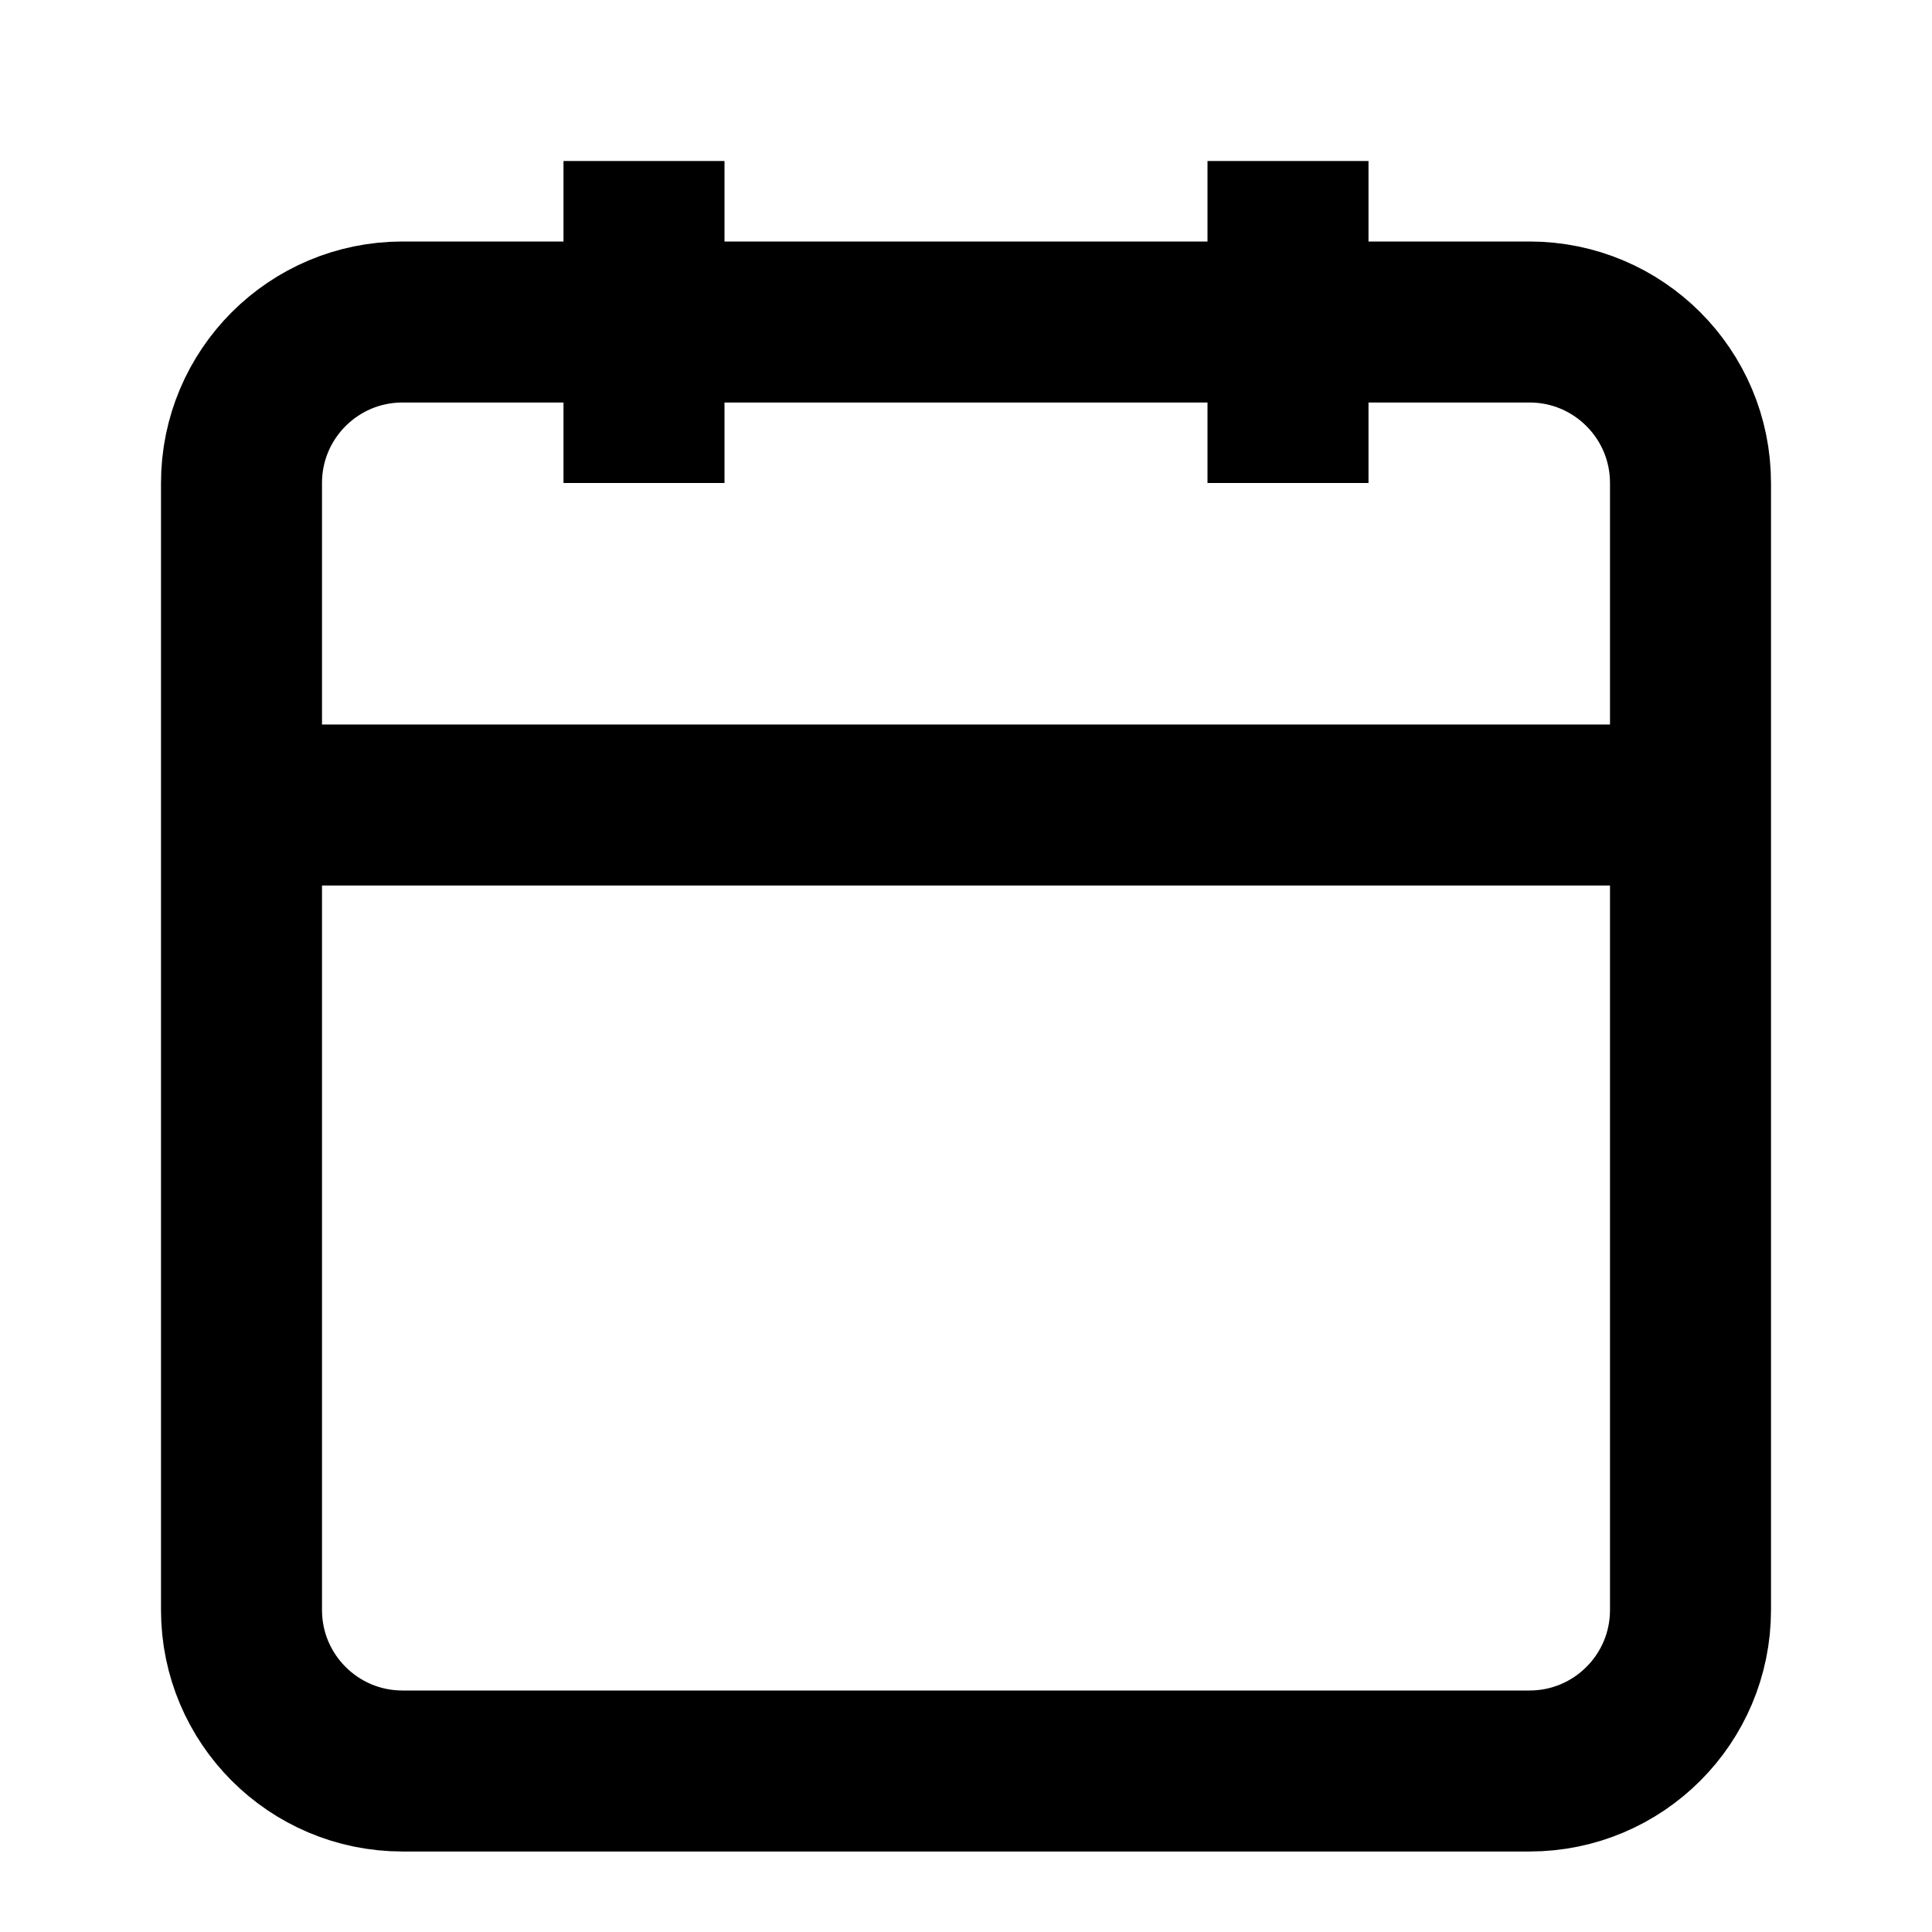
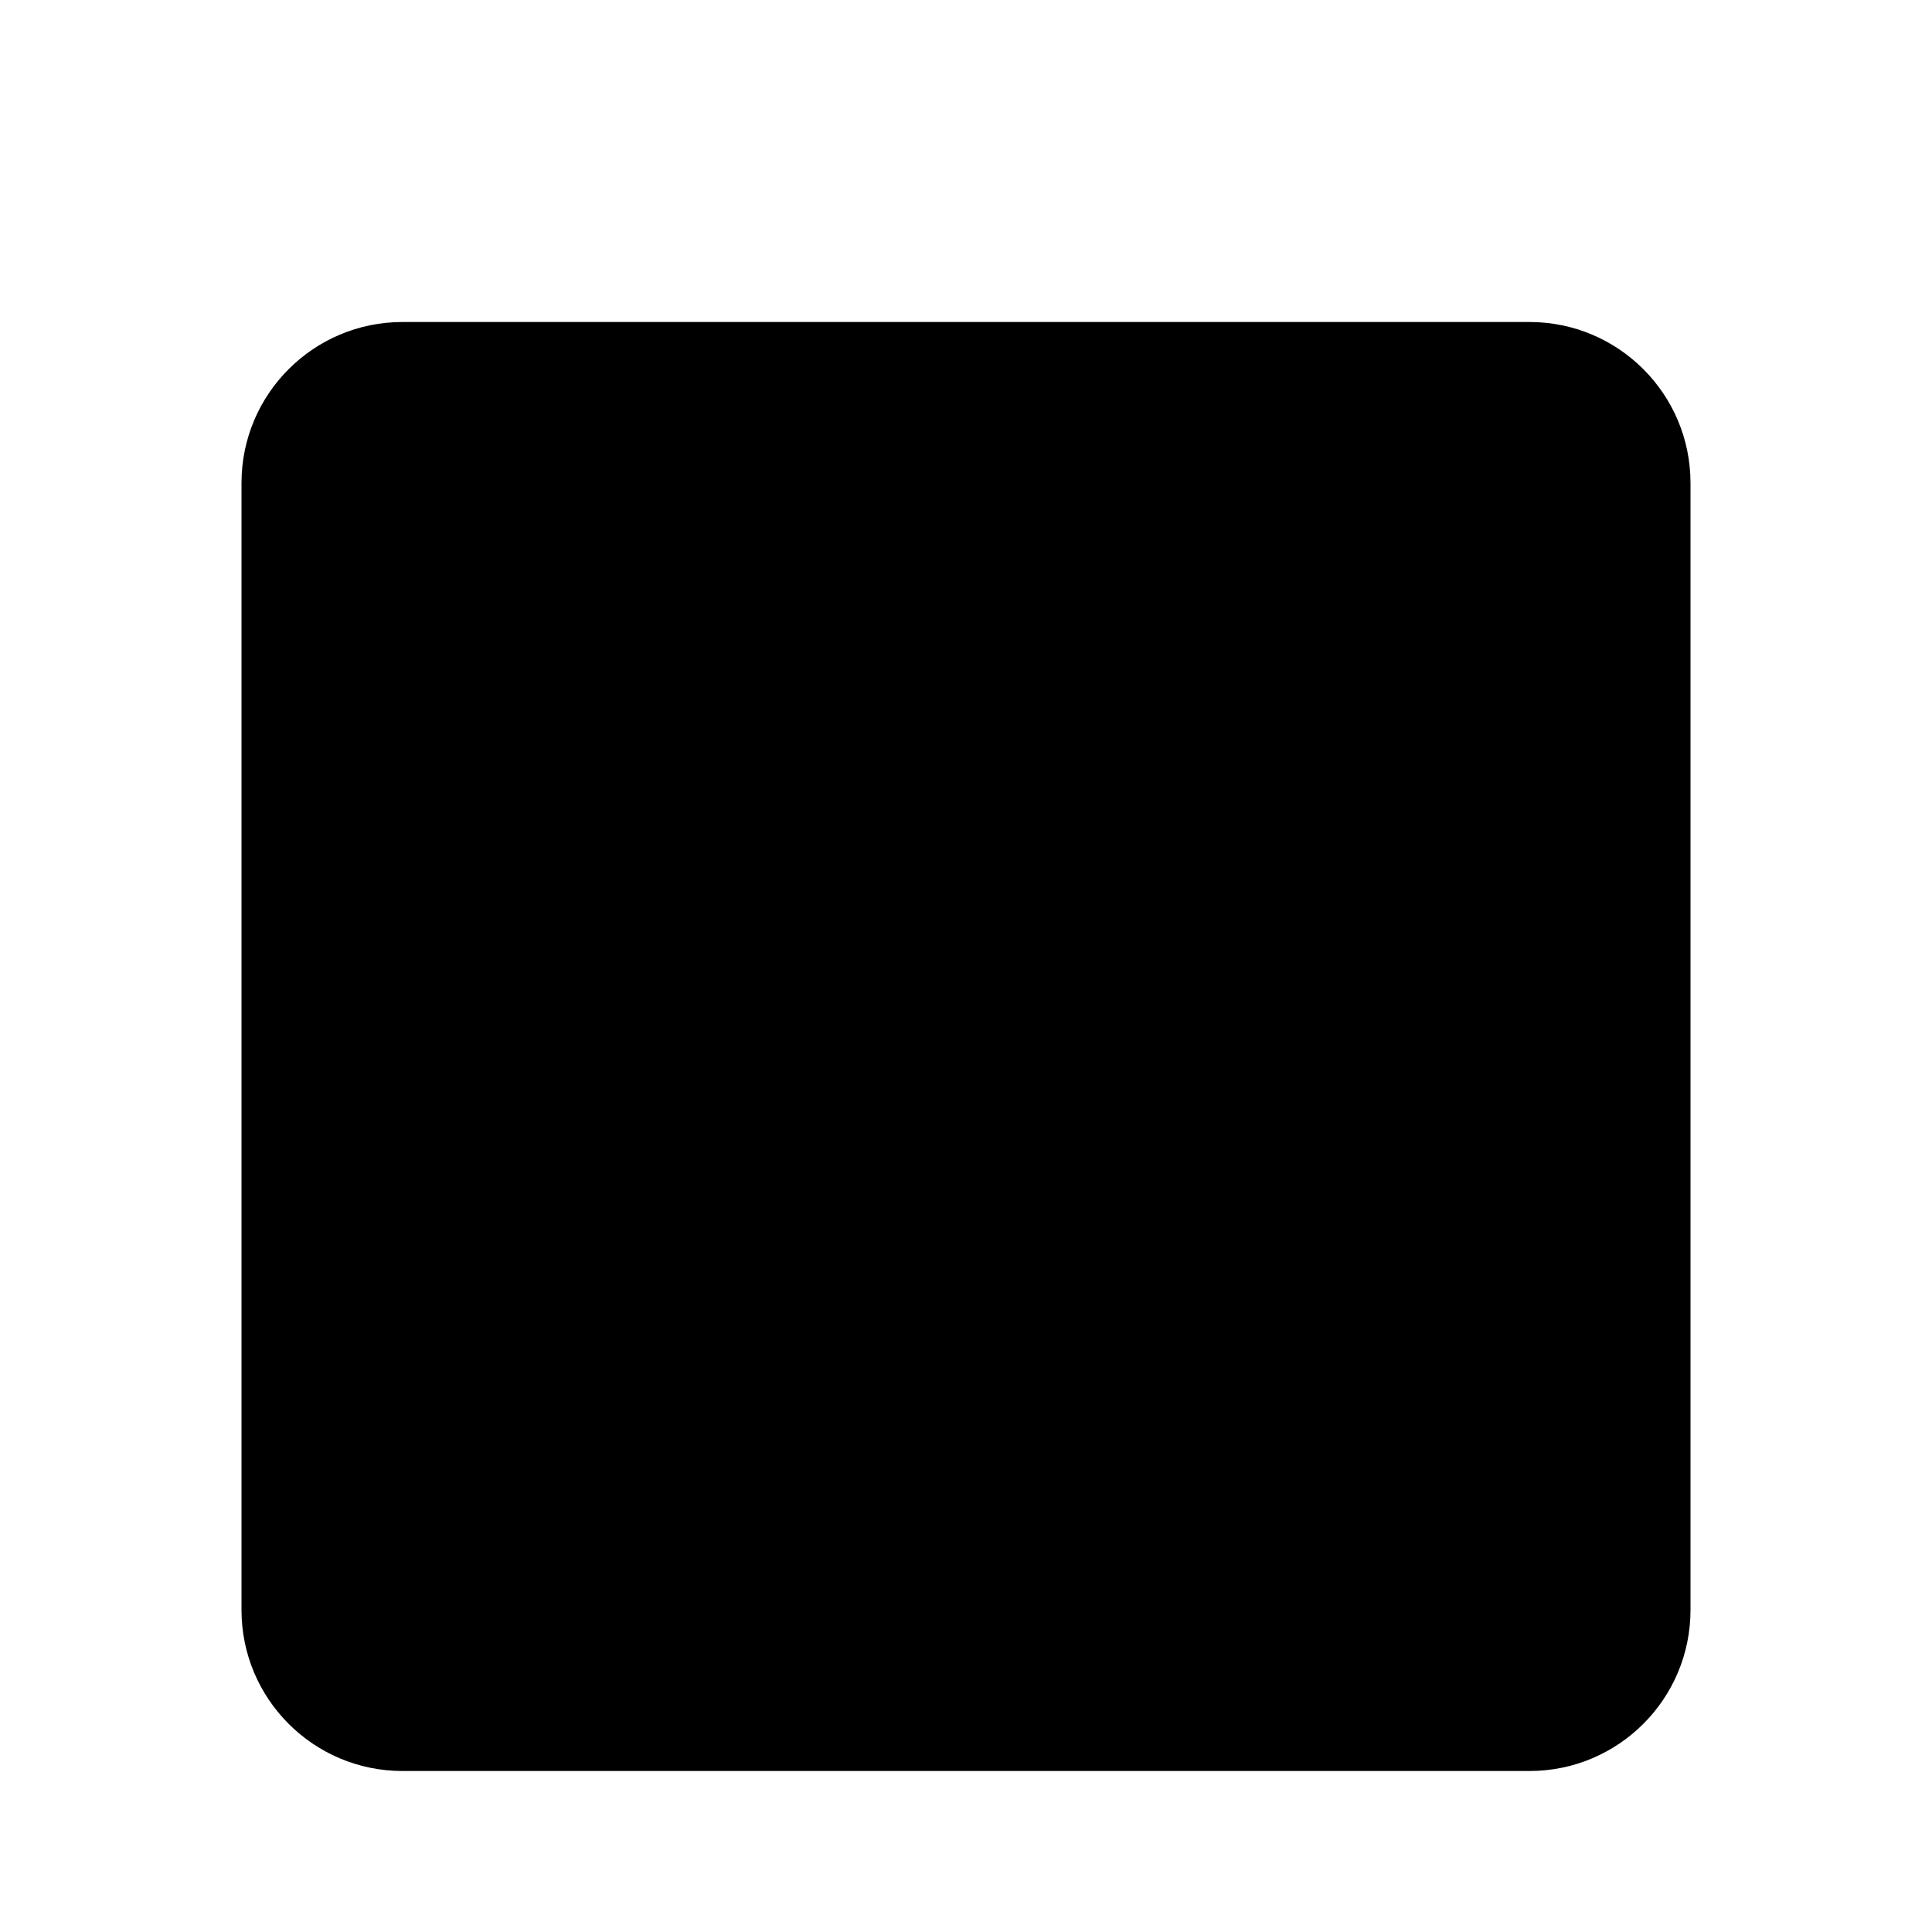
- <svg xmlns="http://www.w3.org/2000/svg" width="24" height="24" fill="none" viewBox="0 0 24 24" stroke="currentColor" stroke-width="2">
+ <svg xmlns="http://www.w3.org/2000/svg" width="24" height="24" fill="currentColor" viewBox="0 0 24 24">
  <rect x="3" y="4" width="18" height="18" rx="2" />
  <line x1="16" y1="2" x2="16" y2="6" />
  <line x1="8" y1="2" x2="8" y2="6" />
  <line x1="3" y1="10" x2="21" y2="10" />
</svg>
